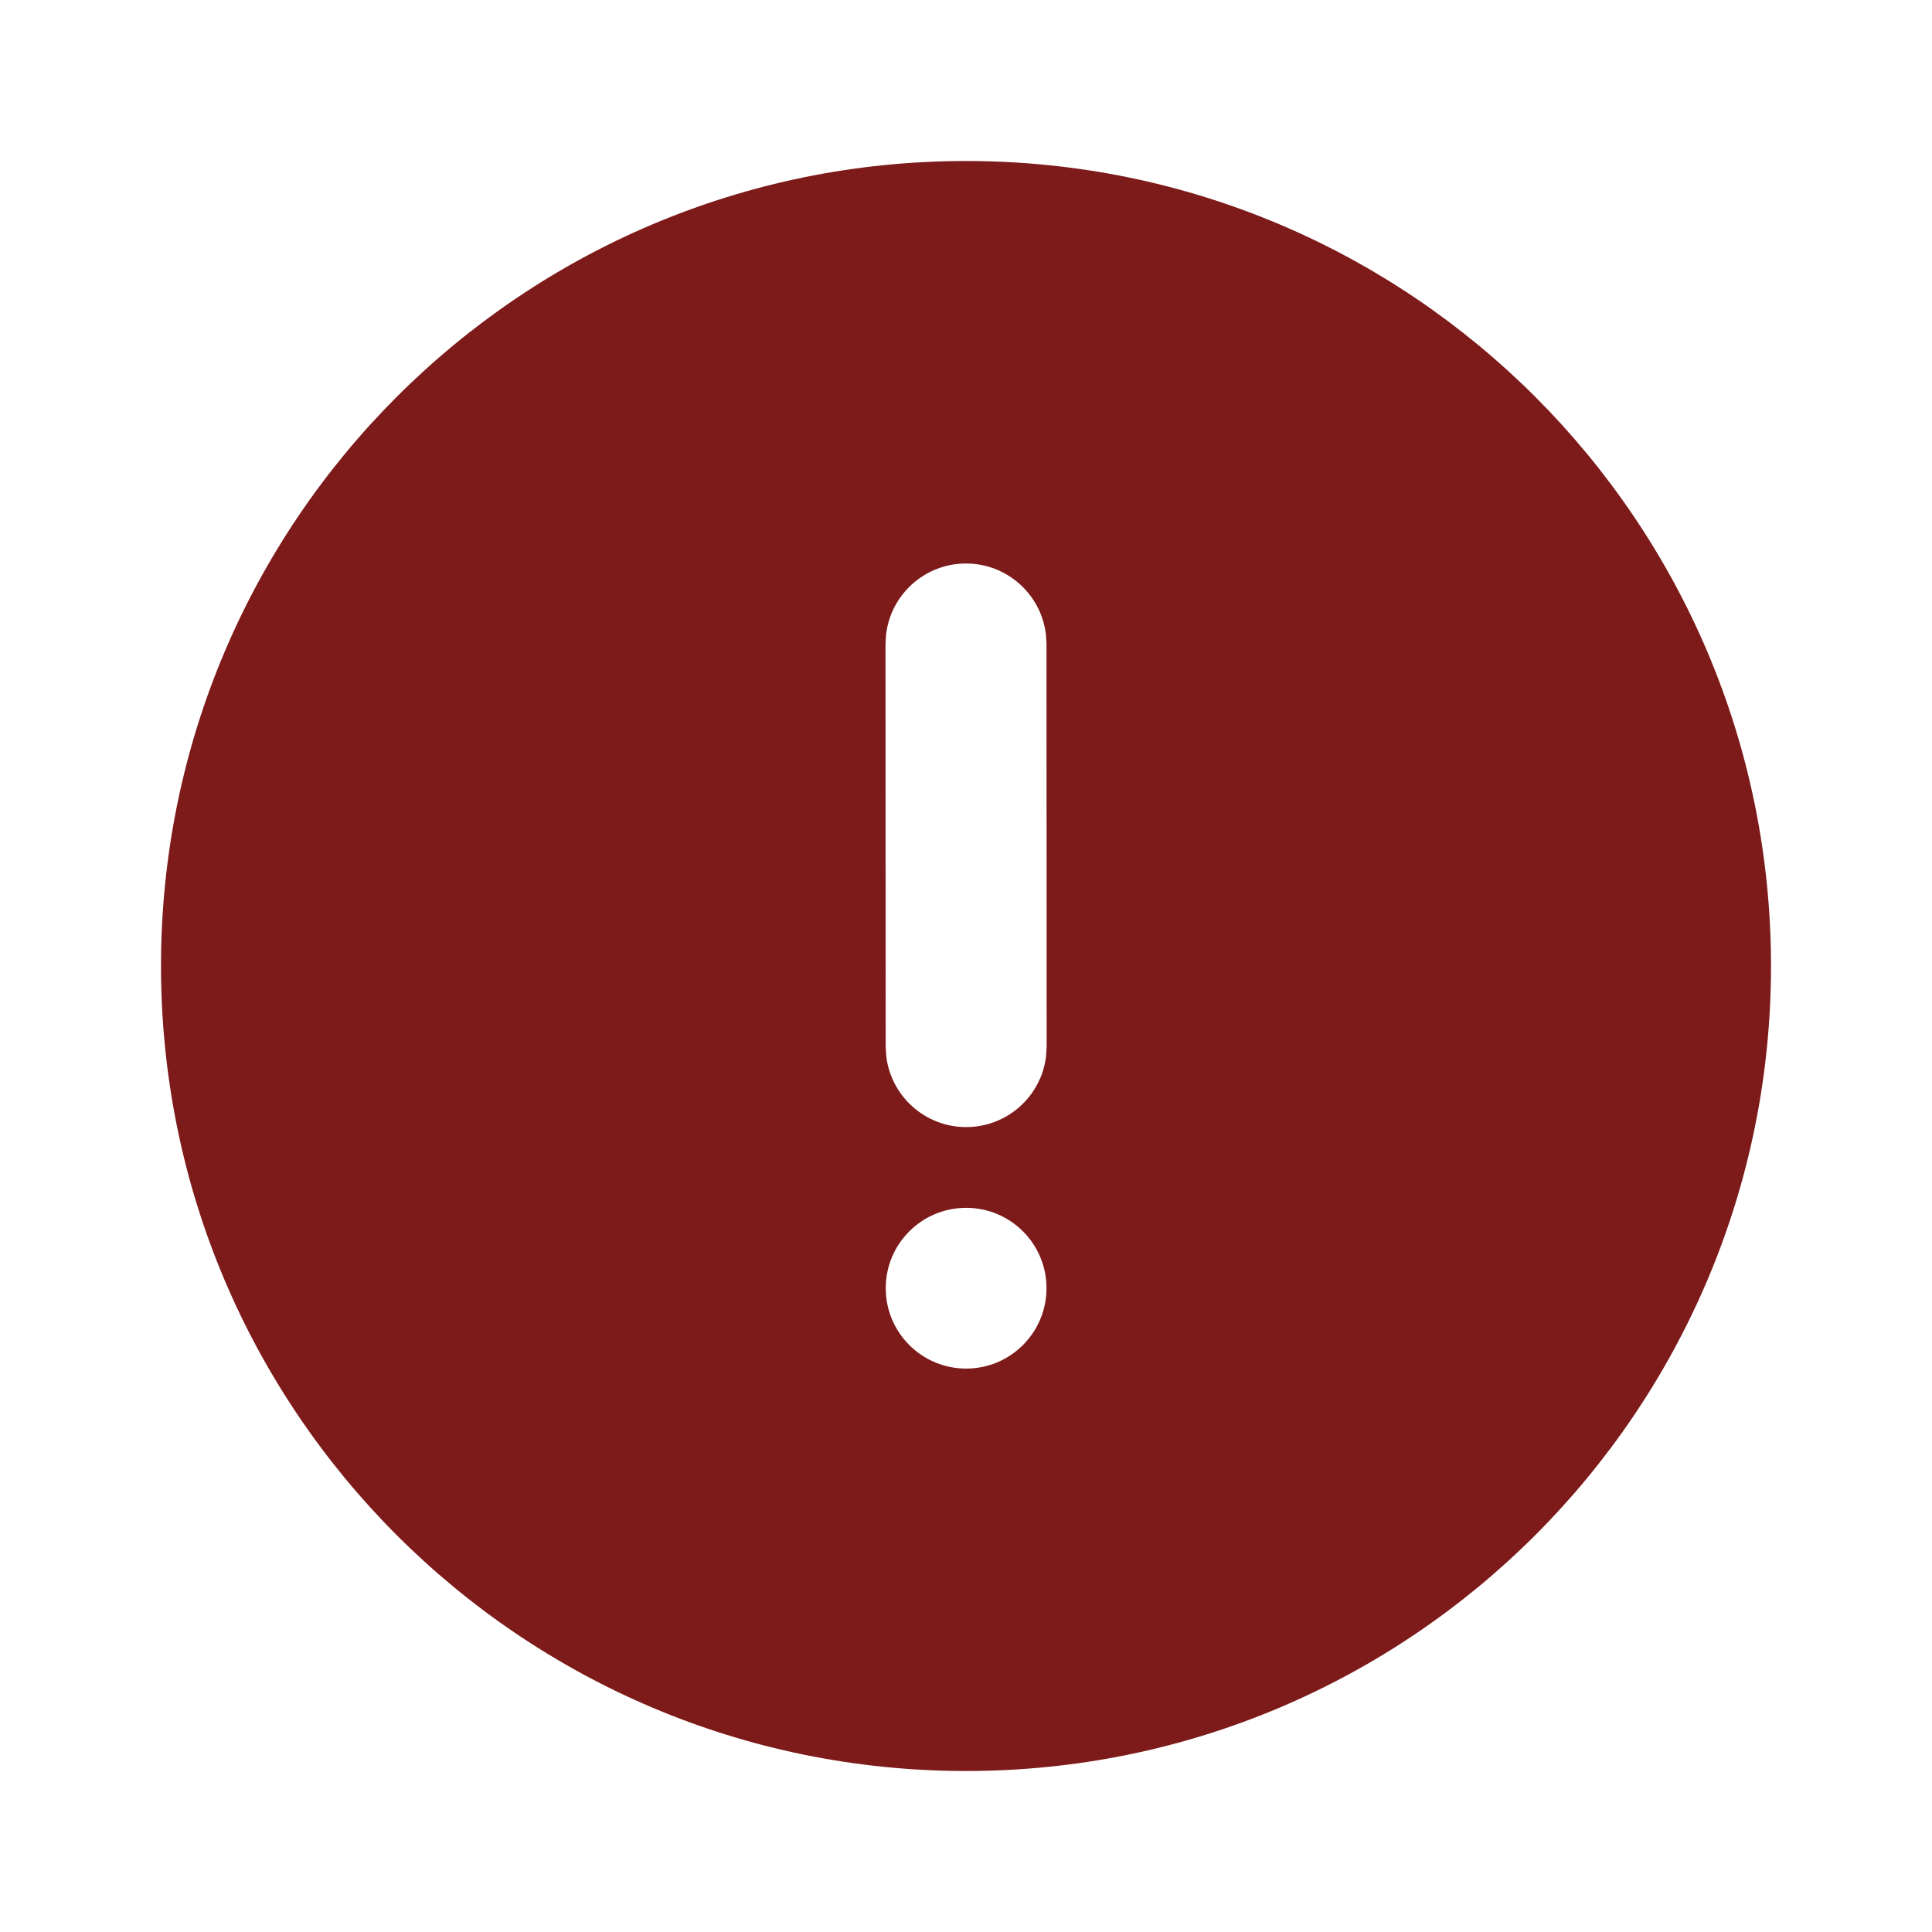
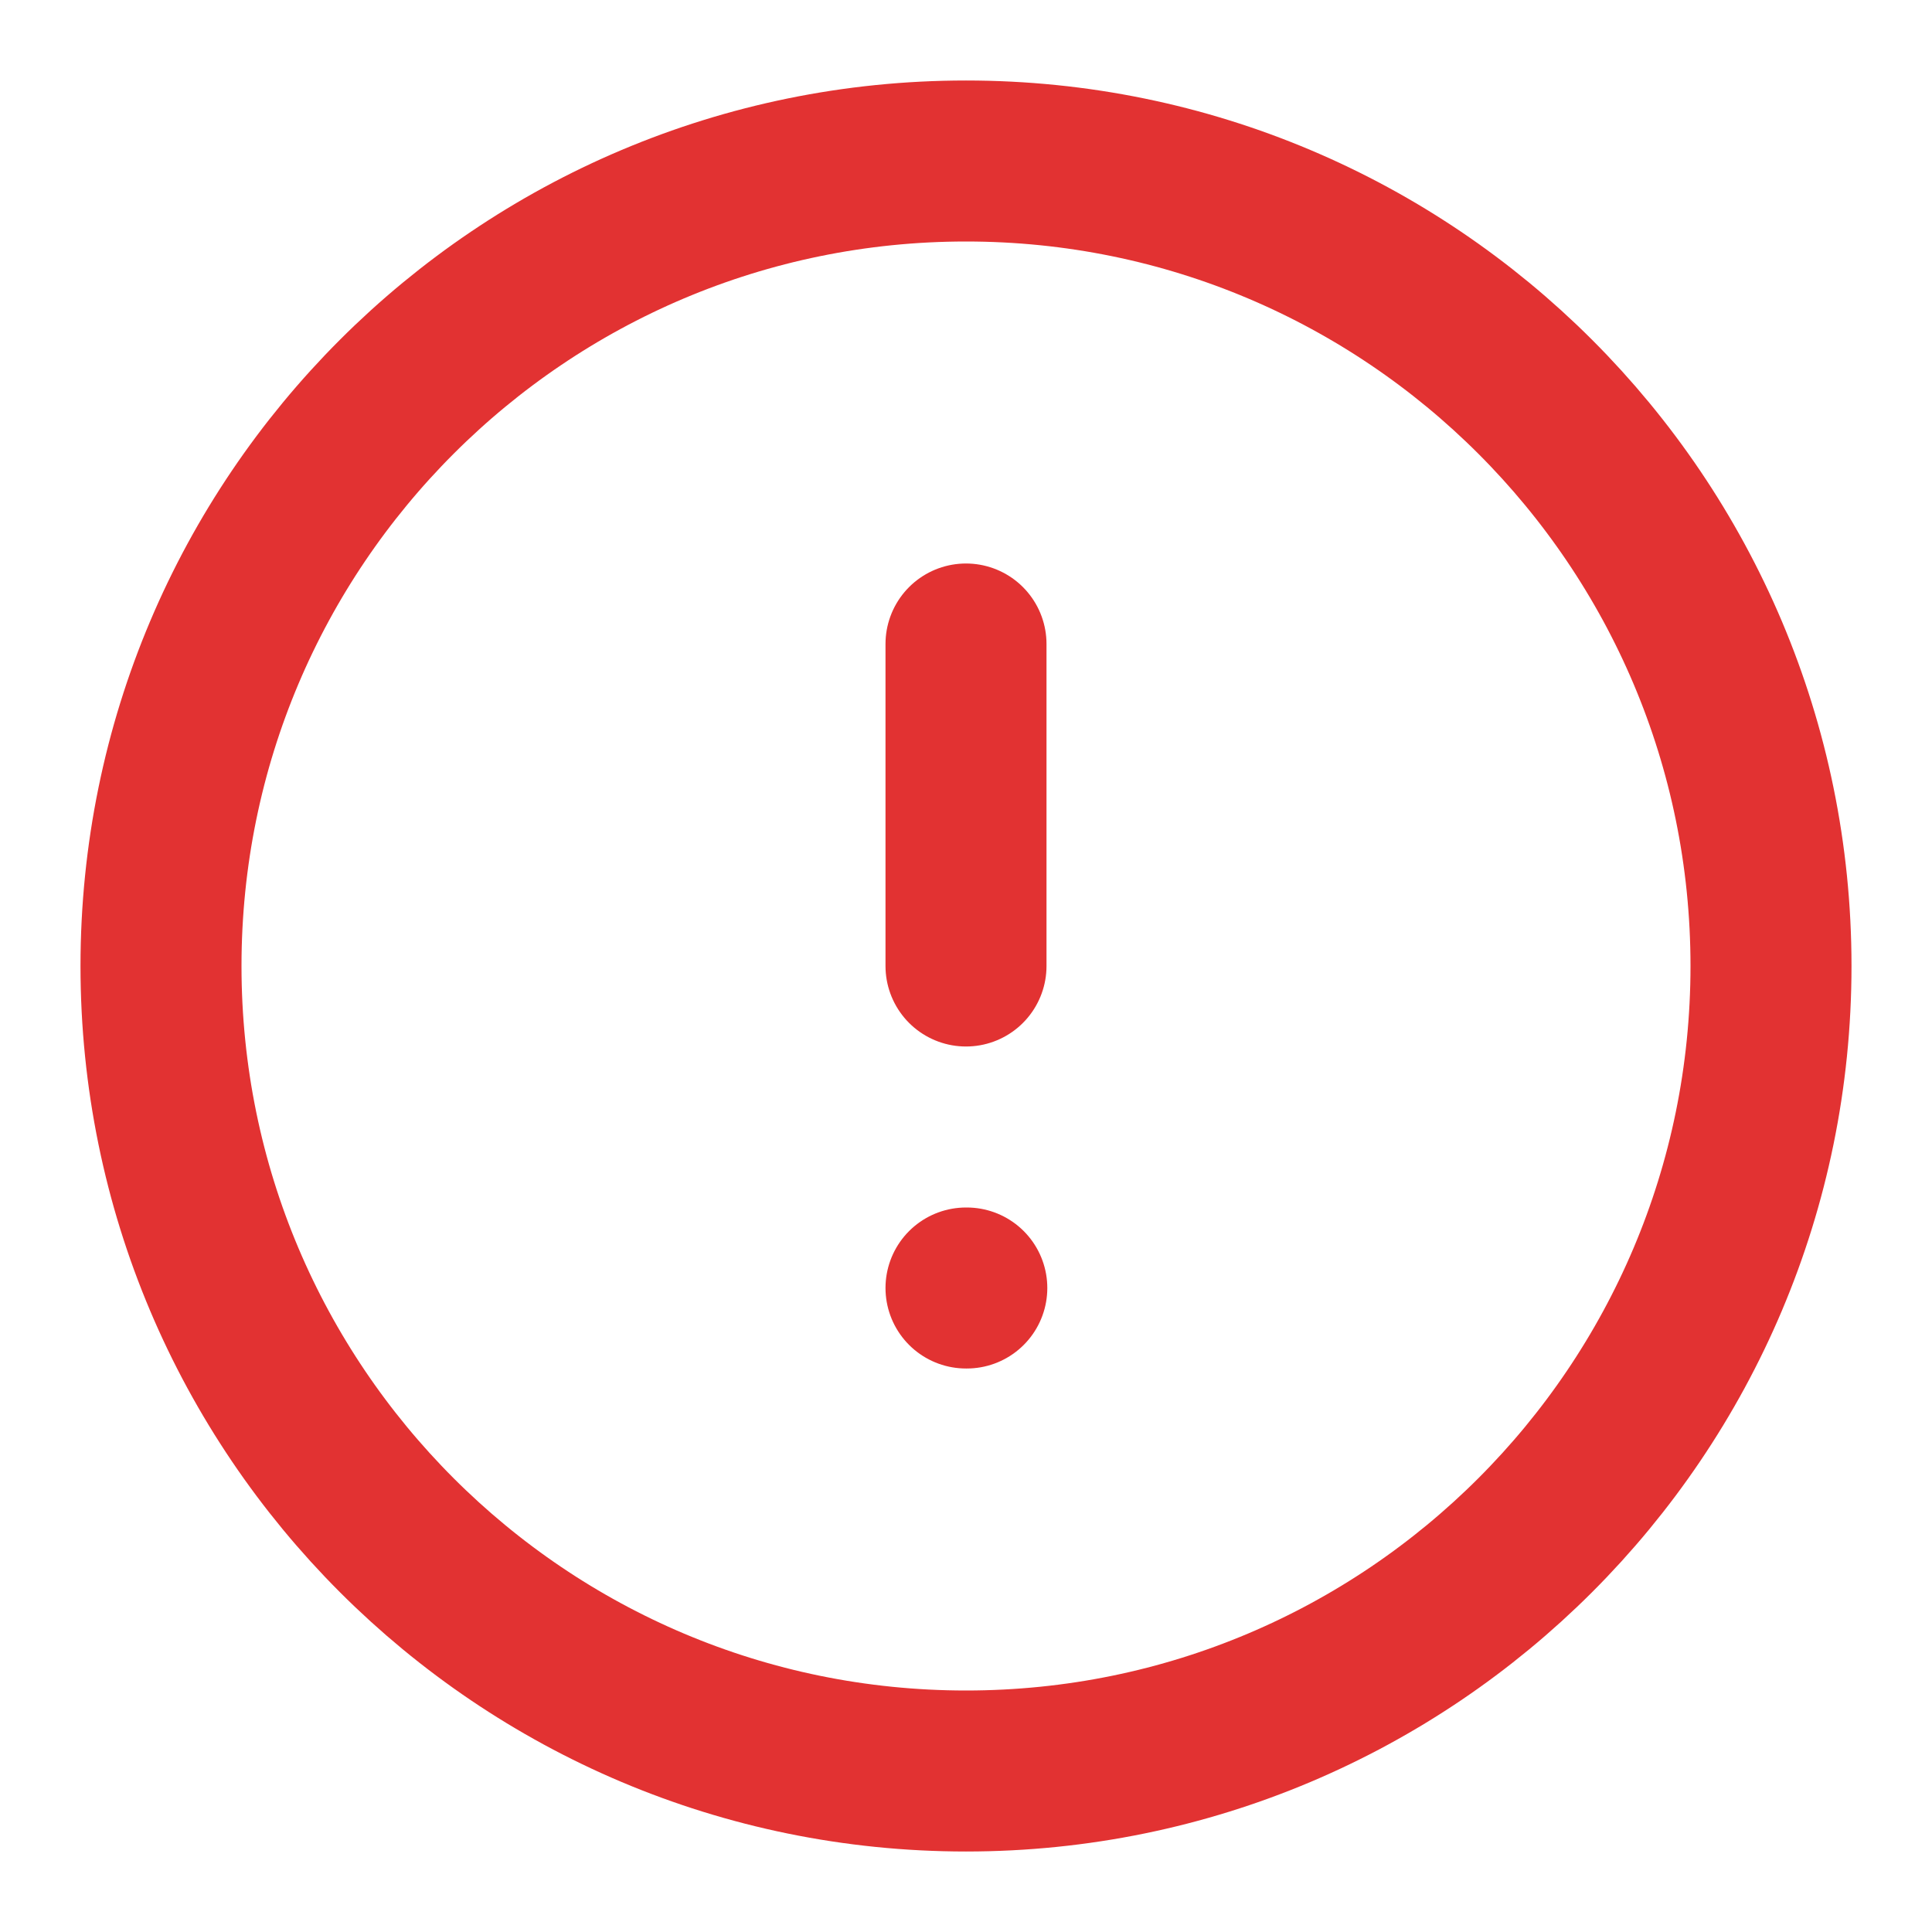
- <svg xmlns="http://www.w3.org/2000/svg" viewBox="0 0 24 24" version="1.1" fill="#7d1a1a">
-   <g id="SVGRepo_bgCarrier" stroke-width="0" />
-   <g id="SVGRepo_tracerCarrier" stroke-linecap="round" stroke-linejoin="round" />
-   <g id="SVGRepo_iconCarrier">
-     <g id="🔍-System-Icons" stroke="none" stroke-width="1" fill="none" fill-rule="evenodd">
-       <g id="ic_fluent_error_circle_24_filled" fill="#7d1a1a" fill-rule="nonzero">
-         <path d="M12,2 C17.523,2 22,6.478 22,12 C22,17.522 17.523,22 12,22 C6.477,22 2,17.522 2,12 C2,6.478 6.477,2 12,2 Z M12.002,15.004 C11.45,15.004 11.003,15.451 11.003,16.002 C11.003,16.554 11.45,17.001 12.002,17.001 C12.553,17.001 13,16.554 13,16.002 C13,15.451 12.553,15.004 12.002,15.004 Z M12,7 C11.487,7 11.064,7.386 11.007,7.884 L11,8 L11.002,13.001 L11.009,13.118 C11.067,13.615 11.489,14.001 12.002,14.001 C12.515,14.001 12.938,13.615 12.995,13.117 L13.002,13.001 L13,8 L12.993,7.883 C12.935,7.386 12.512,7 12,7 Z" id="🎨-Color"> </path>
-       </g>
-     </g>
-   </g>
+ <svg xmlns="http://www.w3.org/2000/svg" width="24" height="24" viewBox="0 0 24 24" fill="none" stroke="#e23232" stroke-width="2" stroke-linecap="round" stroke-linejoin="round" class="lucide lucide-alert-circle">
+   <circle cx="12" cy="12" r="10" />
+   <line x1="12" x2="12" y1="8" y2="12" />
+   <line x1="12" x2="12.01" y1="16" y2="16" />
</svg>
